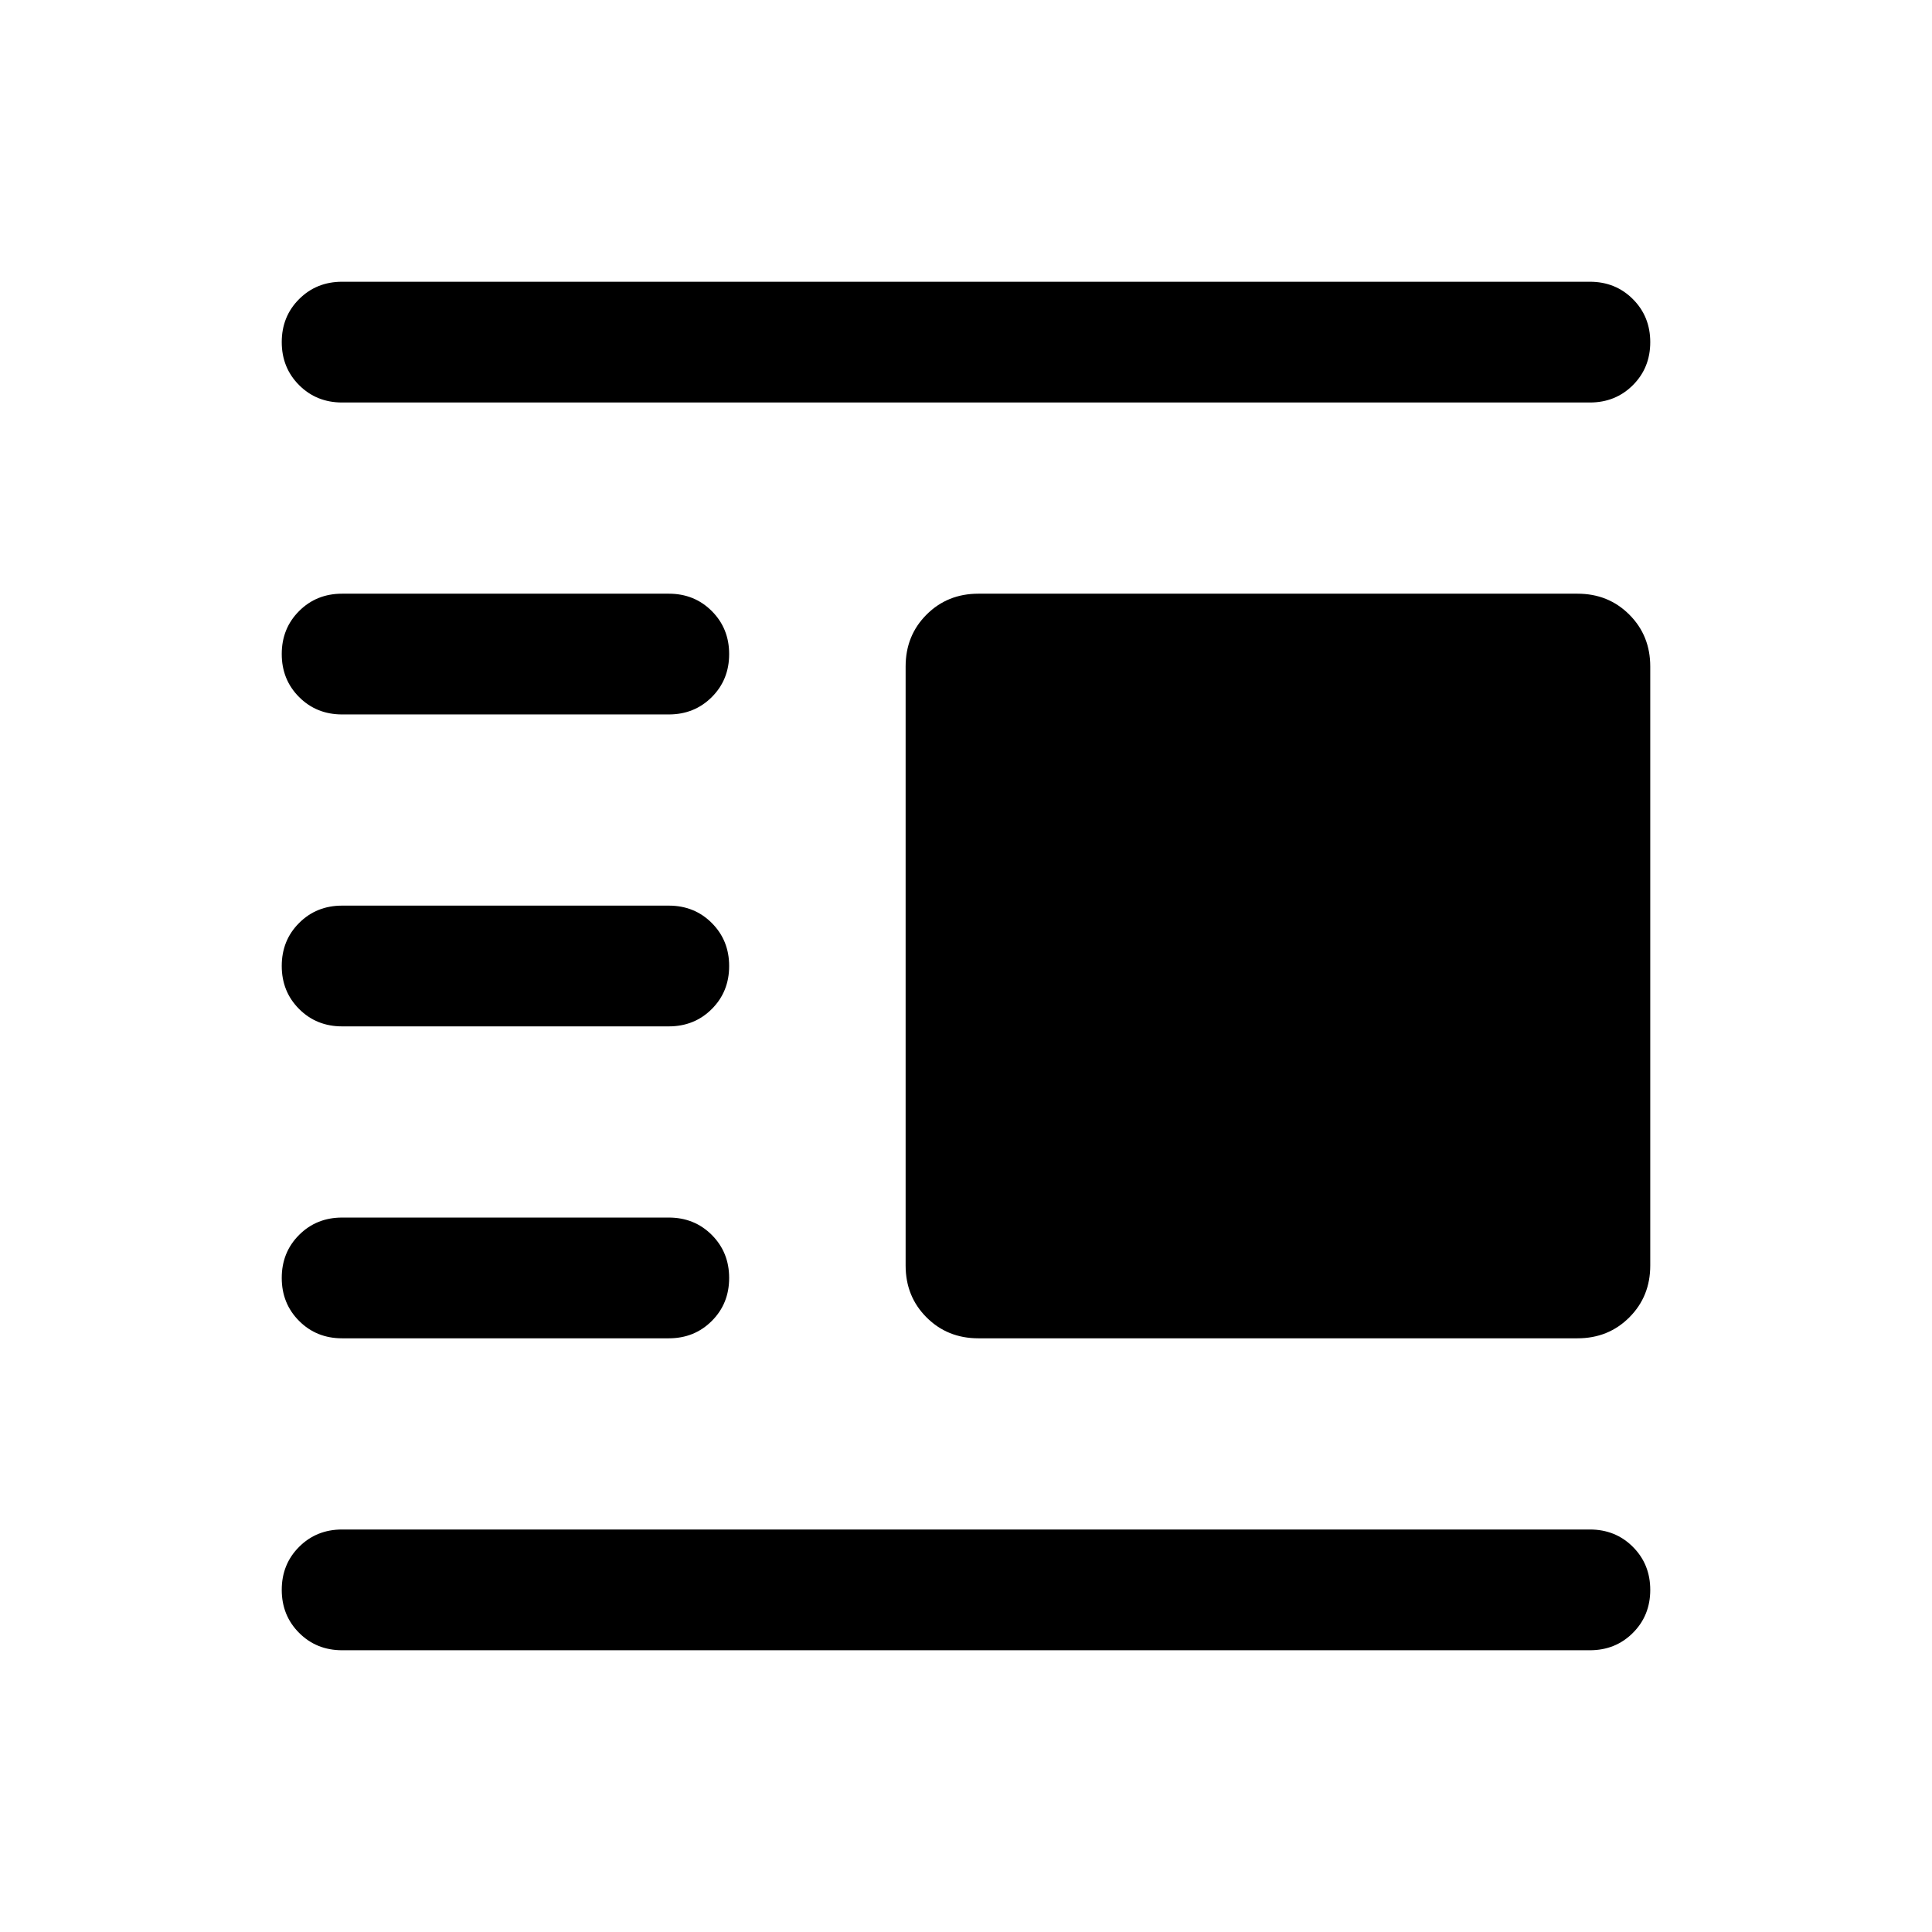
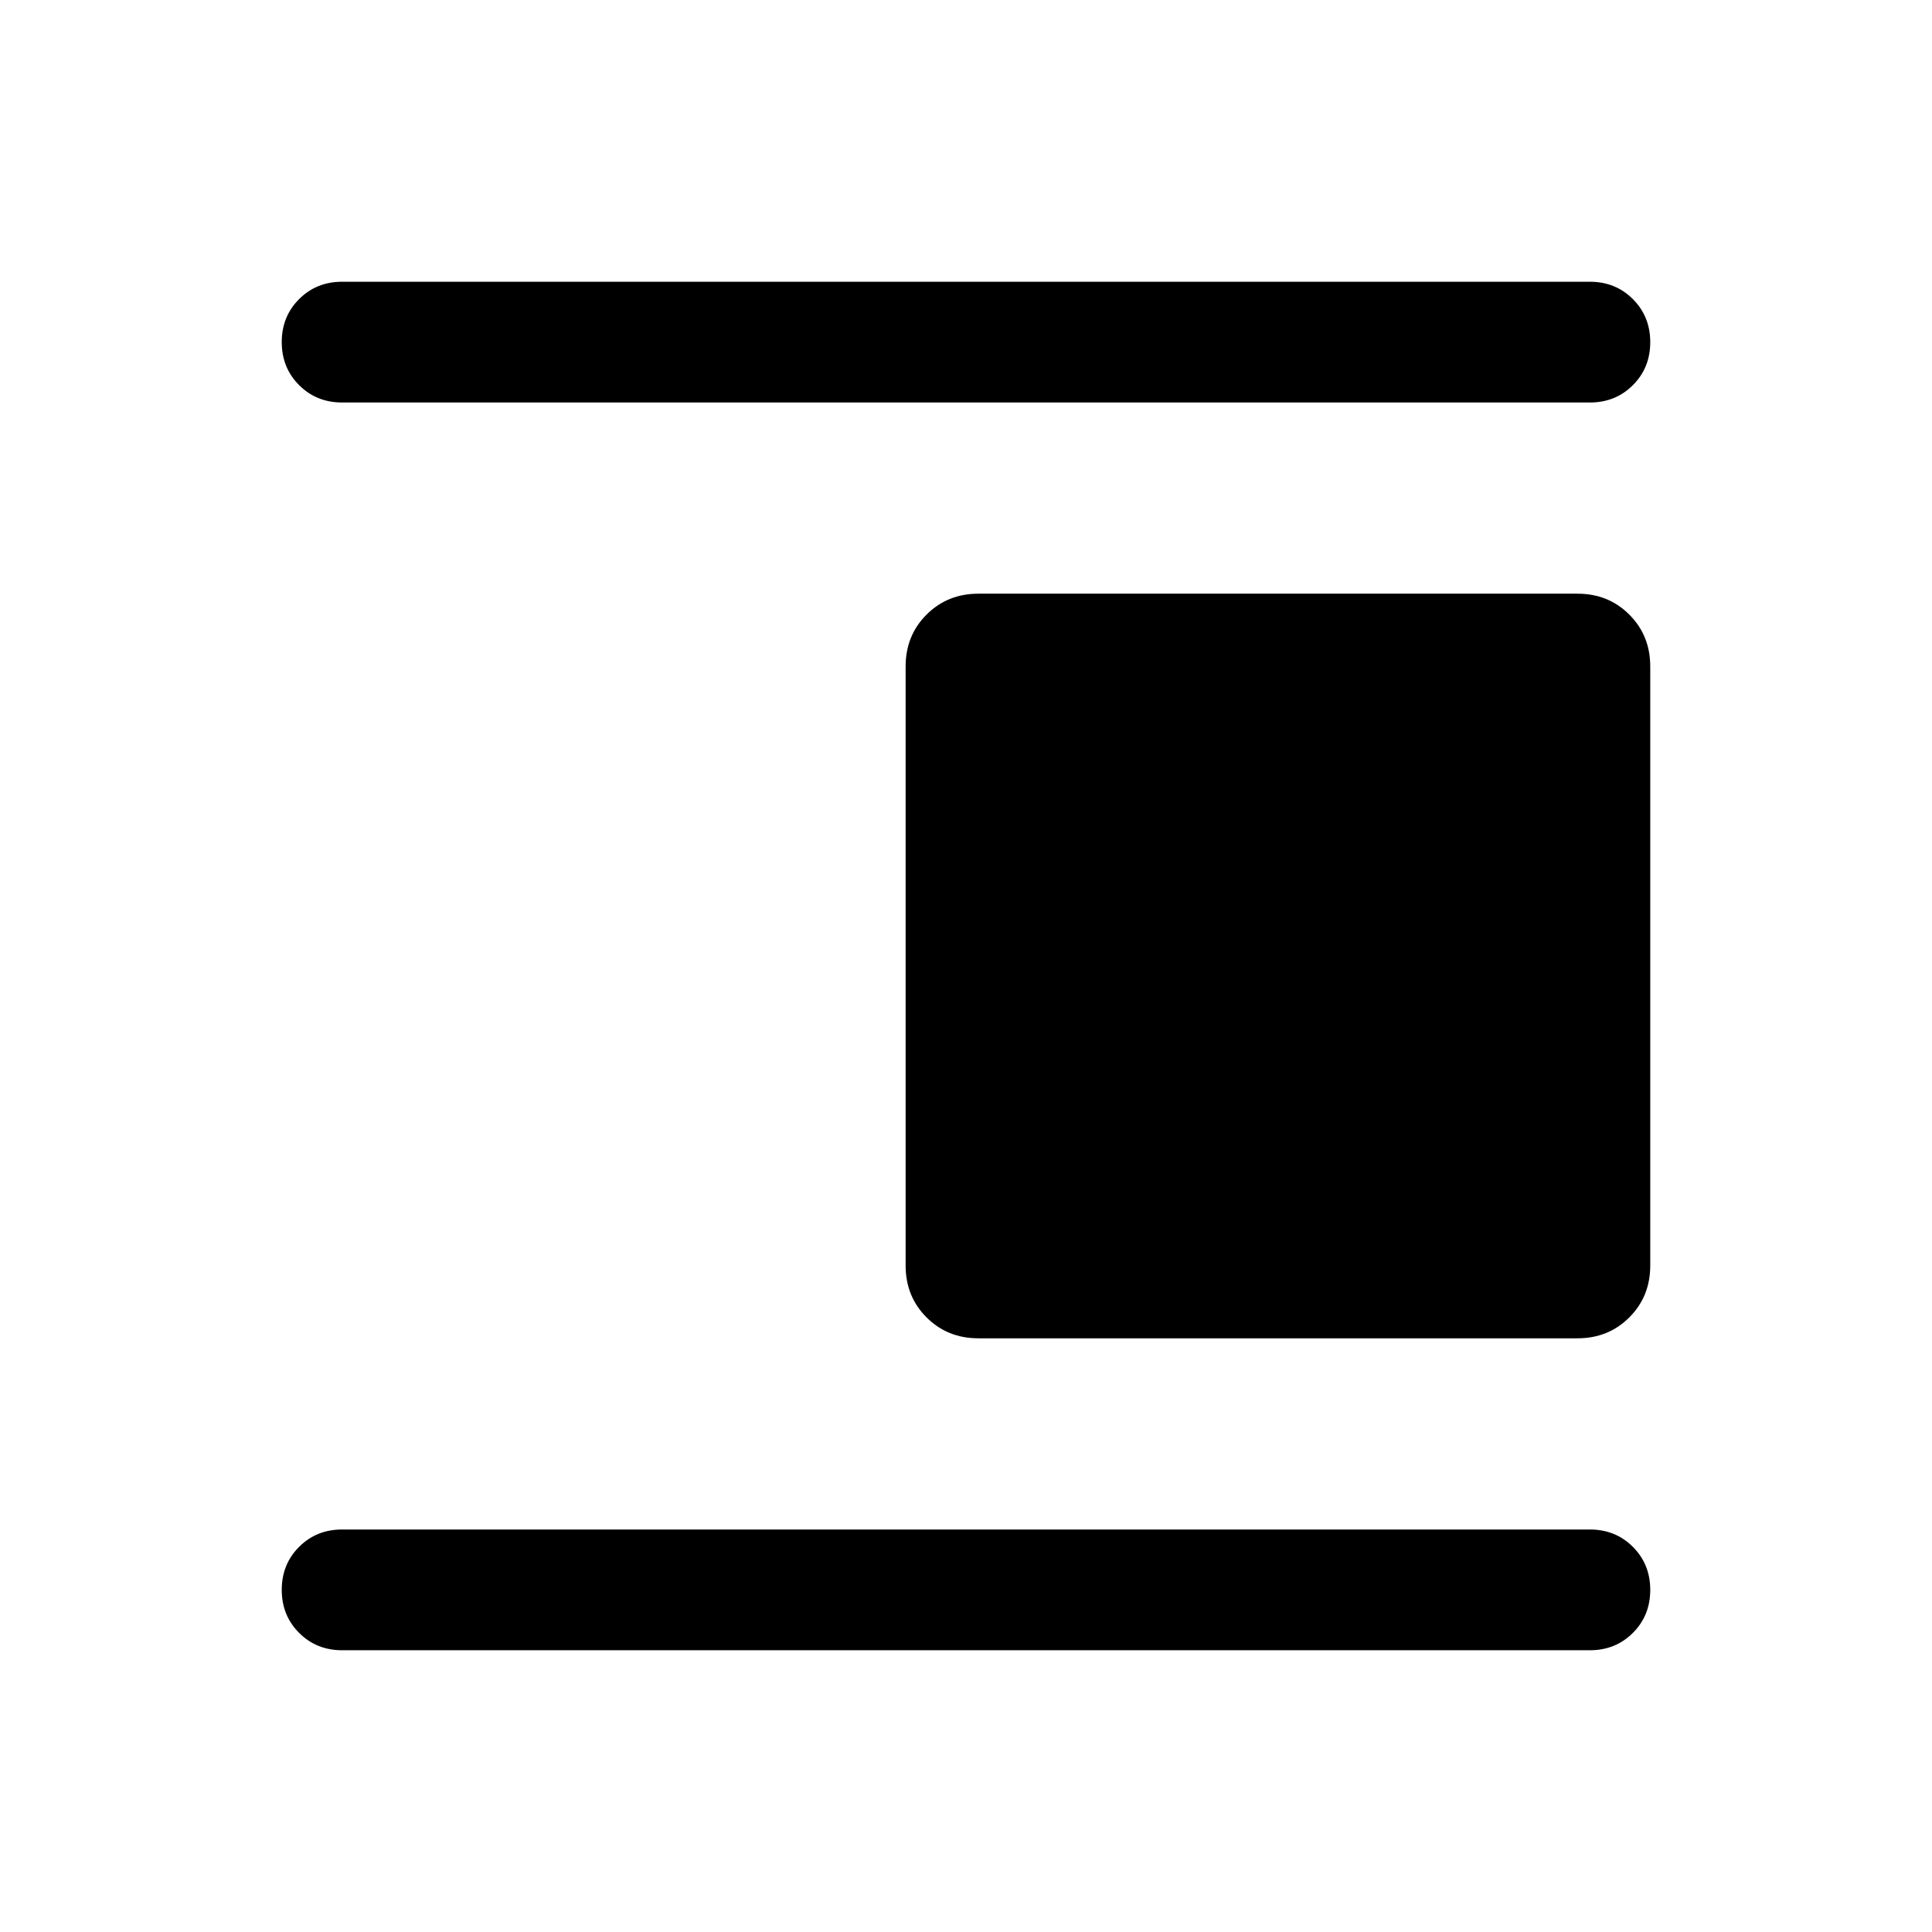
<svg xmlns="http://www.w3.org/2000/svg" height="24px" viewBox="0 -960 960 960" width="24px" fill="currentColor">
-   <path d="M486.15-295q-15.36 0-25.76-10.4Q450-315.79 450-331.15v-297.7q0-15.36 10.39-25.75 10.4-10.4 25.76-10.4h297.69q15.37 0 25.76 10.4 10.4 10.39 10.4 25.75v297.7q0 15.36-10.4 25.75-10.39 10.4-25.76 10.4H486.15ZM170-140q-12.75 0-21.37-8.63-8.63-8.63-8.63-21.38 0-12.76 8.63-21.37Q157.25-200 170-200h620q12.75 0 21.37 8.63 8.63 8.63 8.63 21.38 0 12.76-8.63 21.37Q802.75-140 790-140H170Zm0-155q-12.75 0-21.37-8.63-8.63-8.63-8.63-21.38 0-12.76 8.63-21.37Q157.25-355 170-355h162.31q12.75 0 21.37 8.63 8.63 8.63 8.63 21.38 0 12.76-8.63 21.37-8.62 8.62-21.37 8.62H170Zm0-155q-12.75 0-21.37-8.63-8.63-8.63-8.63-21.38 0-12.76 8.63-21.37Q157.25-510 170-510h162.31q12.75 0 21.37 8.63 8.63 8.63 8.63 21.38 0 12.76-8.63 21.37-8.62 8.62-21.37 8.62H170Zm0-155q-12.75 0-21.37-8.63-8.63-8.63-8.63-21.38 0-12.76 8.63-21.37Q157.25-665 170-665h162.31q12.75 0 21.37 8.63 8.63 8.63 8.63 21.38 0 12.76-8.63 21.37-8.62 8.62-21.37 8.62H170Zm0-155q-12.75 0-21.37-8.63-8.63-8.63-8.63-21.38 0-12.76 8.63-21.37Q157.25-820 170-820h620q12.75 0 21.37 8.63 8.63 8.63 8.63 21.38 0 12.76-8.63 21.37Q802.75-760 790-760H170Z" />
+   <path d="M450-331.15v-297.7q0-15.36 10.39-25.75 10.4-10.4 25.76-10.4h297.69q15.37 0 25.76 10.4 10.4 10.39 10.4 25.75v297.7q0 15.36-10.4 25.75-10.39 10.4-25.76 10.4H486.15q-15.36 0-25.76-10.4Q450-315.79 450-331.15ZM170-140q-12.75 0-21.37-8.63-8.63-8.63-8.63-21.38 0-12.76 8.63-21.37Q157.25-200 170-200h620q12.75 0 21.37 8.63 8.63 8.63 8.63 21.38 0 12.76-8.63 21.37Q802.75-140 790-140H170Zm0-620q-12.75 0-21.37-8.63-8.63-8.63-8.63-21.38 0-12.76 8.63-21.37Q157.25-820 170-820h620q12.75 0 21.37 8.63 8.63 8.63 8.63 21.38 0 12.76-8.63 21.37Q802.75-760 790-760H170Z" />
</svg>
